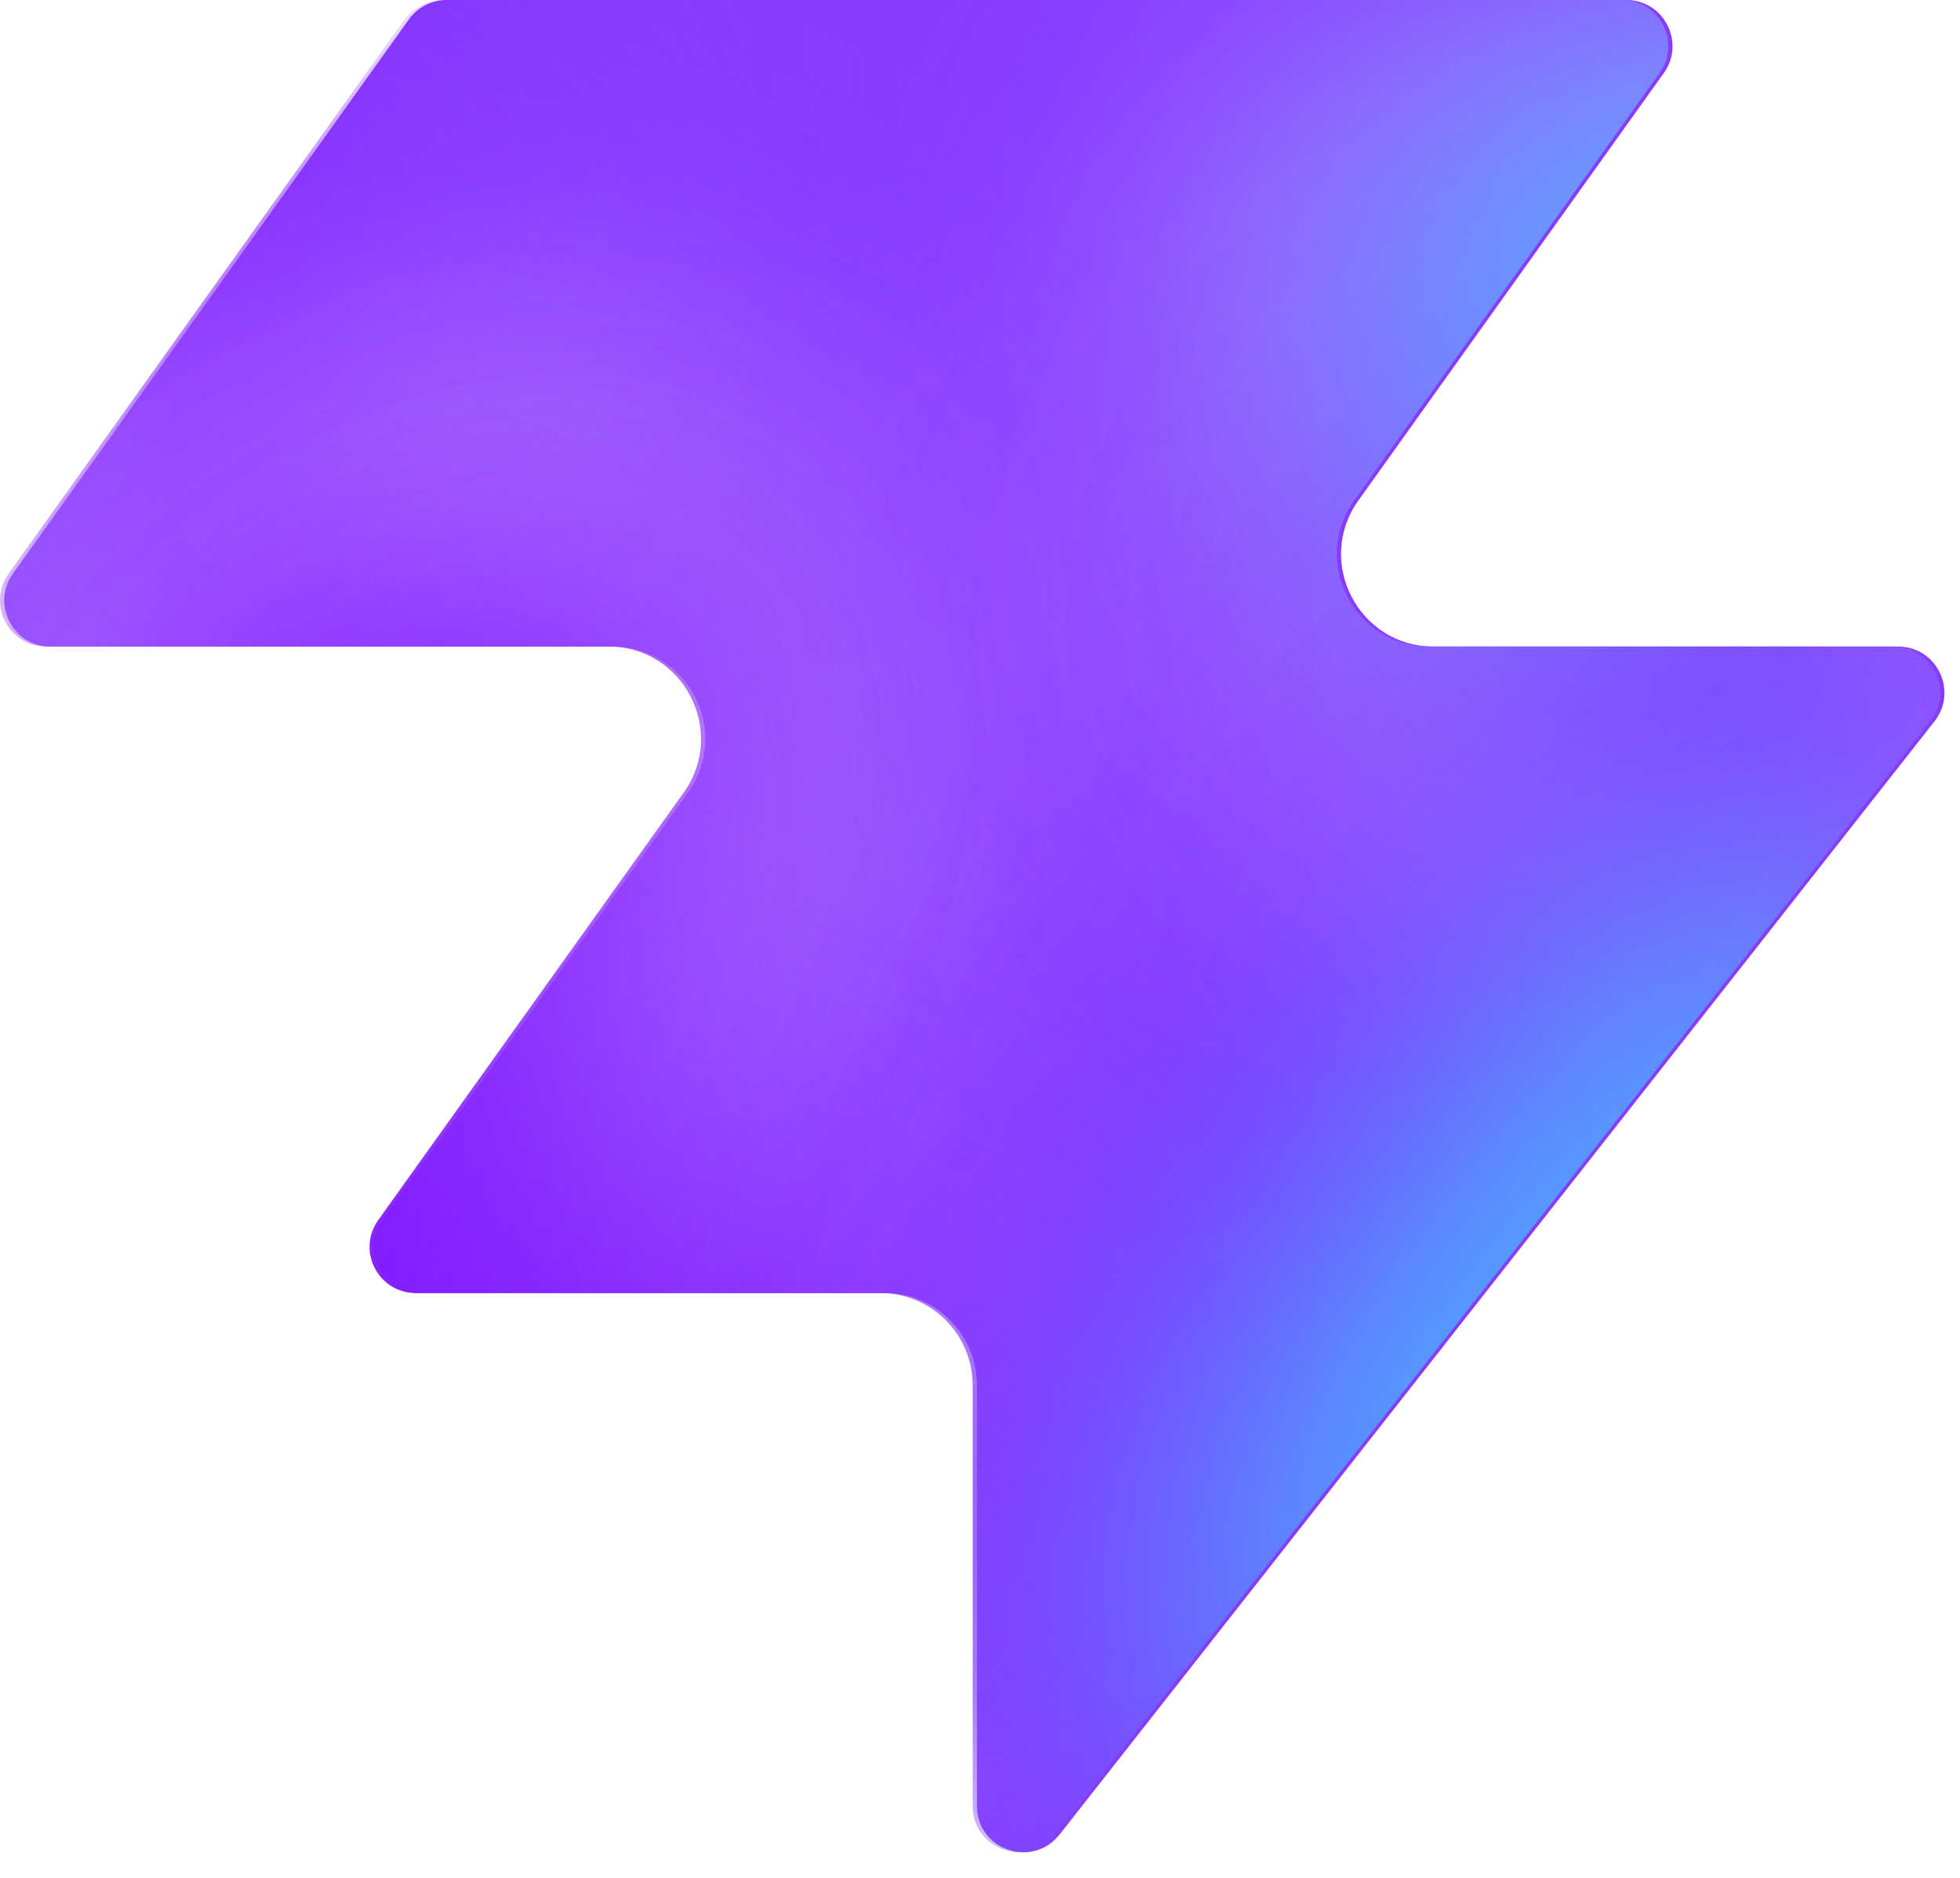
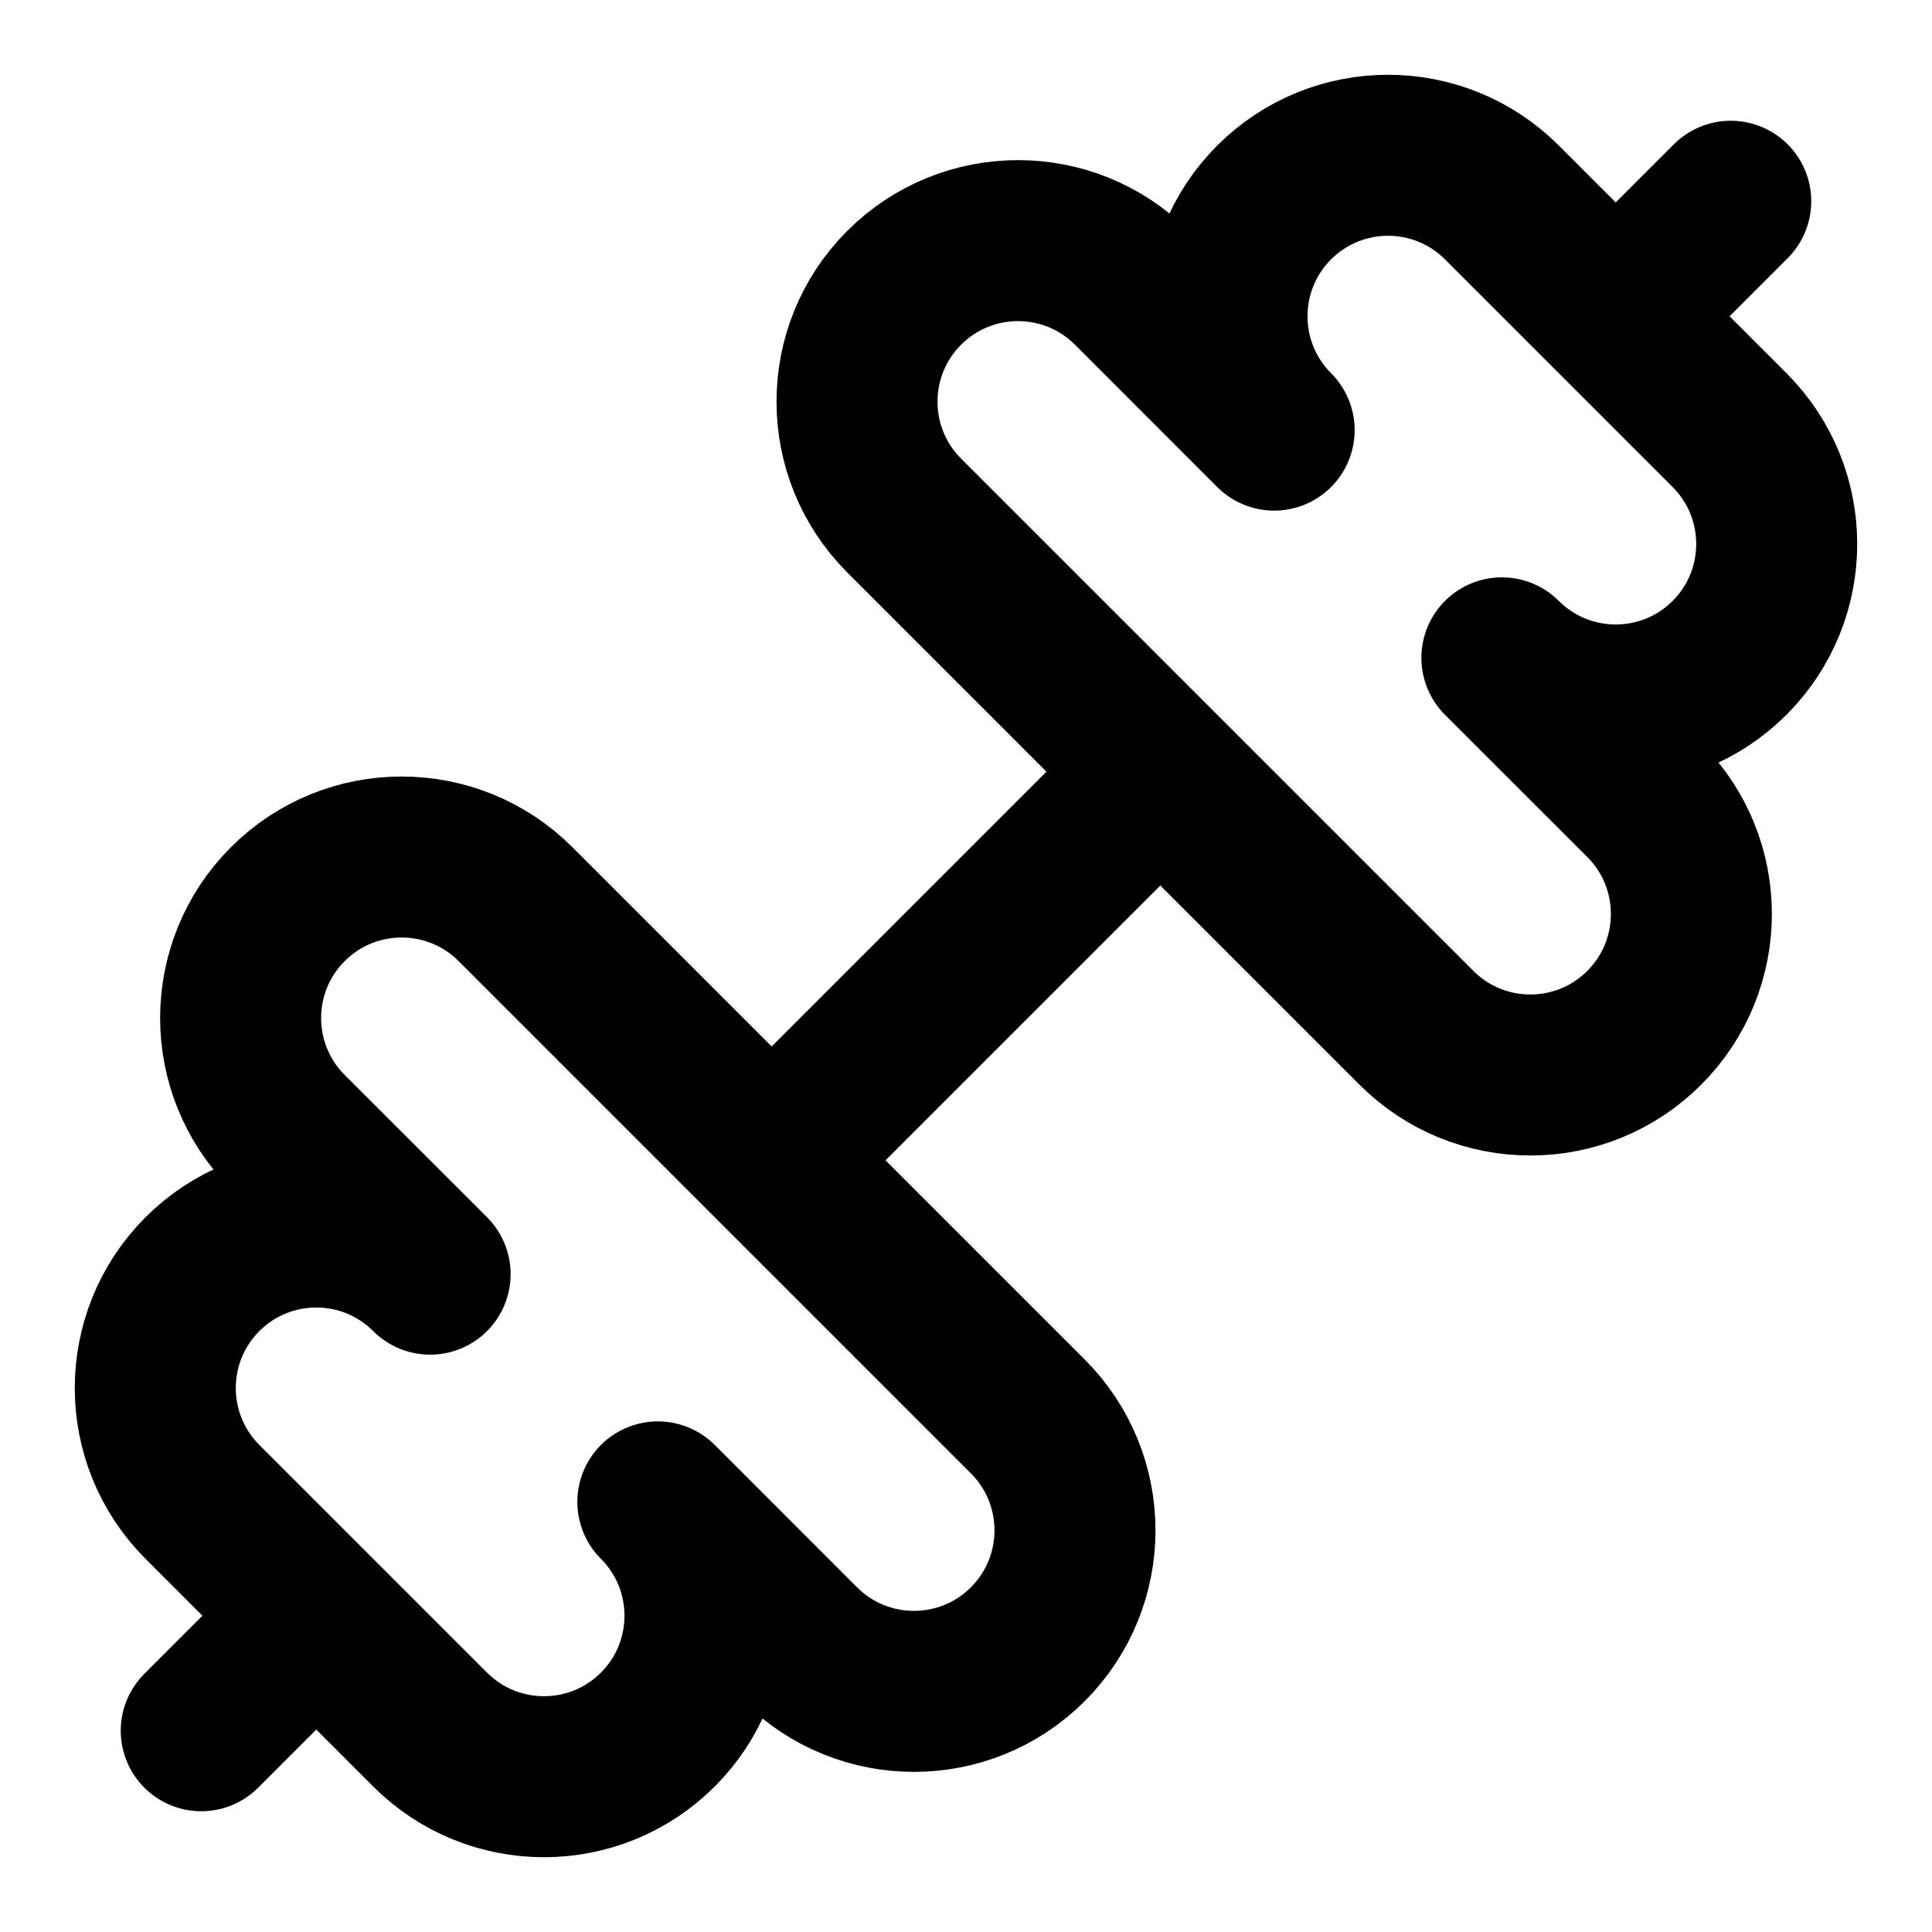
- <svg xmlns="http://www.w3.org/2000/svg" width="48" height="46" fill="none" viewBox="0 0 48 46">
-   <path fill="#863bff" d="M25.946 44.938c-.664.845-2.021.375-2.021-.698V33.937a2.26 2.26 0 0 0-2.262-2.262H10.287c-.92 0-1.456-1.04-.92-1.788l7.48-10.471c1.07-1.497 0-3.578-1.842-3.578H1.237c-.92 0-1.456-1.04-.92-1.788L10.013.474c.214-.297.556-.474.92-.474h28.894c.92 0 1.456 1.04.92 1.788l-7.48 10.471c-1.07 1.498 0 3.579 1.842 3.579h11.377c.943 0 1.473 1.088.89 1.83L25.947 44.94z" style="fill:#863bff;fill:color(display-p3 .525 .23 1);fill-opacity:1" />
-   <mask id="a" width="48" height="46" x="0" y="0" maskUnits="userSpaceOnUse" style="mask-type:alpha">
-     <path fill="#000" d="M25.842 44.938c-.664.844-2.021.375-2.021-.698V33.937a2.26 2.26 0 0 0-2.262-2.262H10.183c-.92 0-1.456-1.04-.92-1.788l7.48-10.471c1.07-1.498 0-3.579-1.842-3.579H1.133c-.92 0-1.456-1.04-.92-1.787L9.91.473c.214-.297.556-.474.92-.474h28.894c.92 0 1.456 1.04.92 1.788l-7.48 10.471c-1.07 1.498 0 3.578 1.842 3.578h11.377c.943 0 1.473 1.088.89 1.832L25.843 44.94z" style="fill:#000;fill-opacity:1" />
-   </mask>
-   <g mask="url(#a)">
-     <g filter="url(#b)">
-       <ellipse cx="5.508" cy="14.704" fill="#ede6ff" rx="5.508" ry="14.704" style="fill:#ede6ff;fill:color(display-p3 .927 .903 1);fill-opacity:1" transform="matrix(.00324 1 1 -.00324 -4.47 31.516)" />
-     </g>
-     <g filter="url(#c)">
-       <ellipse cx="10.399" cy="29.851" fill="#ede6ff" rx="10.399" ry="29.851" style="fill:#ede6ff;fill:color(display-p3 .927 .903 1);fill-opacity:1" transform="matrix(.00324 1 1 -.00324 -39.328 7.883)" />
-     </g>
-     <g filter="url(#d)">
-       <ellipse cx="5.508" cy="30.487" fill="#7e14ff" rx="5.508" ry="30.487" style="fill:#7e14ff;fill:color(display-p3 .492 .077 1);fill-opacity:1" transform="rotate(89.814 -25.913 -14.639)scale(1 -1)" />
-     </g>
-     <g filter="url(#e)">
-       <ellipse cx="5.508" cy="30.599" fill="#7e14ff" rx="5.508" ry="30.599" style="fill:#7e14ff;fill:color(display-p3 .492 .077 1);fill-opacity:1" transform="rotate(89.814 -32.644 -3.334)scale(1 -1)" />
-     </g>
-     <g filter="url(#f)">
-       <ellipse cx="5.508" cy="30.599" fill="#7e14ff" rx="5.508" ry="30.599" style="fill:#7e14ff;fill:color(display-p3 .492 .077 1);fill-opacity:1" transform="matrix(.00324 1 1 -.00324 -34.34 30.47)" />
-     </g>
-     <g filter="url(#g)">
-       <ellipse cx="14.072" cy="22.078" fill="#ede6ff" rx="14.072" ry="22.078" style="fill:#ede6ff;fill:color(display-p3 .927 .903 1);fill-opacity:1" transform="rotate(93.35 24.506 48.493)scale(-1 1)" />
-     </g>
-     <g filter="url(#h)">
-       <ellipse cx="3.47" cy="21.501" fill="#7e14ff" rx="3.47" ry="21.501" style="fill:#7e14ff;fill:color(display-p3 .492 .077 1);fill-opacity:1" transform="rotate(89.009 28.708 47.59)scale(-1 1)" />
-     </g>
-     <g filter="url(#i)">
-       <ellipse cx="3.47" cy="21.501" fill="#7e14ff" rx="3.47" ry="21.501" style="fill:#7e14ff;fill:color(display-p3 .492 .077 1);fill-opacity:1" transform="rotate(89.009 28.708 47.59)scale(-1 1)" />
-     </g>
-     <g filter="url(#j)">
-       <ellipse cx=".387" cy="8.972" fill="#7e14ff" rx="4.407" ry="29.108" style="fill:#7e14ff;fill:color(display-p3 .492 .077 1);fill-opacity:1" transform="rotate(39.51 .387 8.972)" />
-     </g>
-     <g filter="url(#k)">
-       <ellipse cx="47.523" cy="-6.092" fill="#7e14ff" rx="4.407" ry="29.108" style="fill:#7e14ff;fill:color(display-p3 .492 .077 1);fill-opacity:1" transform="rotate(37.892 47.523 -6.092)" />
-     </g>
-     <g filter="url(#l)">
-       <ellipse cx="41.412" cy="6.333" fill="#47bfff" rx="5.971" ry="9.665" style="fill:#47bfff;fill:color(display-p3 .28 .748 1);fill-opacity:1" transform="rotate(37.892 41.412 6.333)" />
-     </g>
-     <g filter="url(#m)">
-       <ellipse cx="-1.879" cy="38.332" fill="#7e14ff" rx="4.407" ry="29.108" style="fill:#7e14ff;fill:color(display-p3 .492 .077 1);fill-opacity:1" transform="rotate(37.892 -1.88 38.332)" />
-     </g>
-     <g filter="url(#n)">
-       <ellipse cx="-1.879" cy="38.332" fill="#7e14ff" rx="4.407" ry="29.108" style="fill:#7e14ff;fill:color(display-p3 .492 .077 1);fill-opacity:1" transform="rotate(37.892 -1.88 38.332)" />
-     </g>
-     <g filter="url(#o)">
-       <ellipse cx="35.651" cy="29.907" fill="#7e14ff" rx="4.407" ry="29.108" style="fill:#7e14ff;fill:color(display-p3 .492 .077 1);fill-opacity:1" transform="rotate(37.892 35.651 29.907)" />
-     </g>
-     <g filter="url(#p)">
-       <ellipse cx="38.418" cy="32.4" fill="#47bfff" rx="5.971" ry="15.297" style="fill:#47bfff;fill:color(display-p3 .28 .748 1);fill-opacity:1" transform="rotate(37.892 38.418 32.4)" />
-     </g>
-   </g>
-   <defs>
-     <filter id="b" width="60.045" height="41.654" x="-19.77" y="16.149" color-interpolation-filters="sRGB" filterUnits="userSpaceOnUse">
-       <feFlood flood-opacity="0" result="BackgroundImageFix" />
-       <feBlend in="SourceGraphic" in2="BackgroundImageFix" result="shape" />
-       <feGaussianBlur result="effect1_foregroundBlur_2002_17158" stdDeviation="7.659" />
-     </filter>
-     <filter id="c" width="90.34" height="51.437" x="-54.613" y="-7.533" color-interpolation-filters="sRGB" filterUnits="userSpaceOnUse">
-       <feFlood flood-opacity="0" result="BackgroundImageFix" />
-       <feBlend in="SourceGraphic" in2="BackgroundImageFix" result="shape" />
-       <feGaussianBlur result="effect1_foregroundBlur_2002_17158" stdDeviation="7.659" />
-     </filter>
-     <filter id="d" width="79.355" height="29.4" x="-49.64" y="2.03" color-interpolation-filters="sRGB" filterUnits="userSpaceOnUse">
-       <feFlood flood-opacity="0" result="BackgroundImageFix" />
-       <feBlend in="SourceGraphic" in2="BackgroundImageFix" result="shape" />
-       <feGaussianBlur result="effect1_foregroundBlur_2002_17158" stdDeviation="4.596" />
-     </filter>
-     <filter id="e" width="79.579" height="29.4" x="-45.045" y="20.029" color-interpolation-filters="sRGB" filterUnits="userSpaceOnUse">
-       <feFlood flood-opacity="0" result="BackgroundImageFix" />
-       <feBlend in="SourceGraphic" in2="BackgroundImageFix" result="shape" />
-       <feGaussianBlur result="effect1_foregroundBlur_2002_17158" stdDeviation="4.596" />
-     </filter>
-     <filter id="f" width="79.579" height="29.4" x="-43.513" y="21.178" color-interpolation-filters="sRGB" filterUnits="userSpaceOnUse">
-       <feFlood flood-opacity="0" result="BackgroundImageFix" />
-       <feBlend in="SourceGraphic" in2="BackgroundImageFix" result="shape" />
-       <feGaussianBlur result="effect1_foregroundBlur_2002_17158" stdDeviation="4.596" />
-     </filter>
-     <filter id="g" width="74.749" height="58.852" x="15.756" y="-17.901" color-interpolation-filters="sRGB" filterUnits="userSpaceOnUse">
-       <feFlood flood-opacity="0" result="BackgroundImageFix" />
-       <feBlend in="SourceGraphic" in2="BackgroundImageFix" result="shape" />
-       <feGaussianBlur result="effect1_foregroundBlur_2002_17158" stdDeviation="7.659" />
-     </filter>
-     <filter id="h" width="61.377" height="25.362" x="23.548" y="2.284" color-interpolation-filters="sRGB" filterUnits="userSpaceOnUse">
-       <feFlood flood-opacity="0" result="BackgroundImageFix" />
-       <feBlend in="SourceGraphic" in2="BackgroundImageFix" result="shape" />
-       <feGaussianBlur result="effect1_foregroundBlur_2002_17158" stdDeviation="4.596" />
-     </filter>
-     <filter id="i" width="61.377" height="25.362" x="23.548" y="2.284" color-interpolation-filters="sRGB" filterUnits="userSpaceOnUse">
-       <feFlood flood-opacity="0" result="BackgroundImageFix" />
-       <feBlend in="SourceGraphic" in2="BackgroundImageFix" result="shape" />
-       <feGaussianBlur result="effect1_foregroundBlur_2002_17158" stdDeviation="4.596" />
-     </filter>
-     <filter id="j" width="56.045" height="63.649" x="-27.636" y="-22.853" color-interpolation-filters="sRGB" filterUnits="userSpaceOnUse">
-       <feFlood flood-opacity="0" result="BackgroundImageFix" />
-       <feBlend in="SourceGraphic" in2="BackgroundImageFix" result="shape" />
-       <feGaussianBlur result="effect1_foregroundBlur_2002_17158" stdDeviation="4.596" />
-     </filter>
-     <filter id="k" width="54.814" height="64.646" x="20.116" y="-38.415" color-interpolation-filters="sRGB" filterUnits="userSpaceOnUse">
-       <feFlood flood-opacity="0" result="BackgroundImageFix" />
-       <feBlend in="SourceGraphic" in2="BackgroundImageFix" result="shape" />
-       <feGaussianBlur result="effect1_foregroundBlur_2002_17158" stdDeviation="4.596" />
-     </filter>
-     <filter id="l" width="33.541" height="35.313" x="24.641" y="-11.323" color-interpolation-filters="sRGB" filterUnits="userSpaceOnUse">
-       <feFlood flood-opacity="0" result="BackgroundImageFix" />
-       <feBlend in="SourceGraphic" in2="BackgroundImageFix" result="shape" />
-       <feGaussianBlur result="effect1_foregroundBlur_2002_17158" stdDeviation="4.596" />
-     </filter>
-     <filter id="m" width="54.814" height="64.646" x="-29.286" y="6.009" color-interpolation-filters="sRGB" filterUnits="userSpaceOnUse">
-       <feFlood flood-opacity="0" result="BackgroundImageFix" />
-       <feBlend in="SourceGraphic" in2="BackgroundImageFix" result="shape" />
-       <feGaussianBlur result="effect1_foregroundBlur_2002_17158" stdDeviation="4.596" />
-     </filter>
-     <filter id="n" width="54.814" height="64.646" x="-29.286" y="6.009" color-interpolation-filters="sRGB" filterUnits="userSpaceOnUse">
-       <feFlood flood-opacity="0" result="BackgroundImageFix" />
-       <feBlend in="SourceGraphic" in2="BackgroundImageFix" result="shape" />
-       <feGaussianBlur result="effect1_foregroundBlur_2002_17158" stdDeviation="4.596" />
-     </filter>
-     <filter id="o" width="54.814" height="64.646" x="8.244" y="-2.416" color-interpolation-filters="sRGB" filterUnits="userSpaceOnUse">
-       <feFlood flood-opacity="0" result="BackgroundImageFix" />
-       <feBlend in="SourceGraphic" in2="BackgroundImageFix" result="shape" />
-       <feGaussianBlur result="effect1_foregroundBlur_2002_17158" stdDeviation="4.596" />
-     </filter>
-     <filter id="p" width="39.409" height="43.623" x="18.713" y="10.588" color-interpolation-filters="sRGB" filterUnits="userSpaceOnUse">
-       <feFlood flood-opacity="0" result="BackgroundImageFix" />
-       <feBlend in="SourceGraphic" in2="BackgroundImageFix" result="shape" />
-       <feGaussianBlur result="effect1_foregroundBlur_2002_17158" stdDeviation="4.596" />
-     </filter>
-   </defs>
+ <svg xmlns="http://www.w3.org/2000/svg" width="24" height="24" viewBox="0 0 24 24" fill="none" stroke="currentColor" stroke-width="2" stroke-linecap="round" stroke-linejoin="round" class="lucide lucide-dumbbell-icon lucide-dumbbell">
+   <path d="M17.596 12.768a2 2 0 1 0 2.829-2.829l-1.768-1.767a2 2 0 0 0 2.828-2.829l-2.828-2.828a2 2 0 0 0-2.829 2.828l-1.767-1.768a2 2 0 1 0-2.829 2.829z" />
+   <path d="m2.5 21.5 1.4-1.4" />
+   <path d="m20.1 3.9 1.4-1.4" />
+   <path d="M5.343 21.485a2 2 0 1 0 2.829-2.828l1.767 1.768a2 2 0 1 0 2.829-2.829l-6.364-6.364a2 2 0 1 0-2.829 2.829l1.768 1.767a2 2 0 0 0-2.828 2.829z" />
+   <path d="m9.6 14.4 4.8-4.8" />
</svg>
